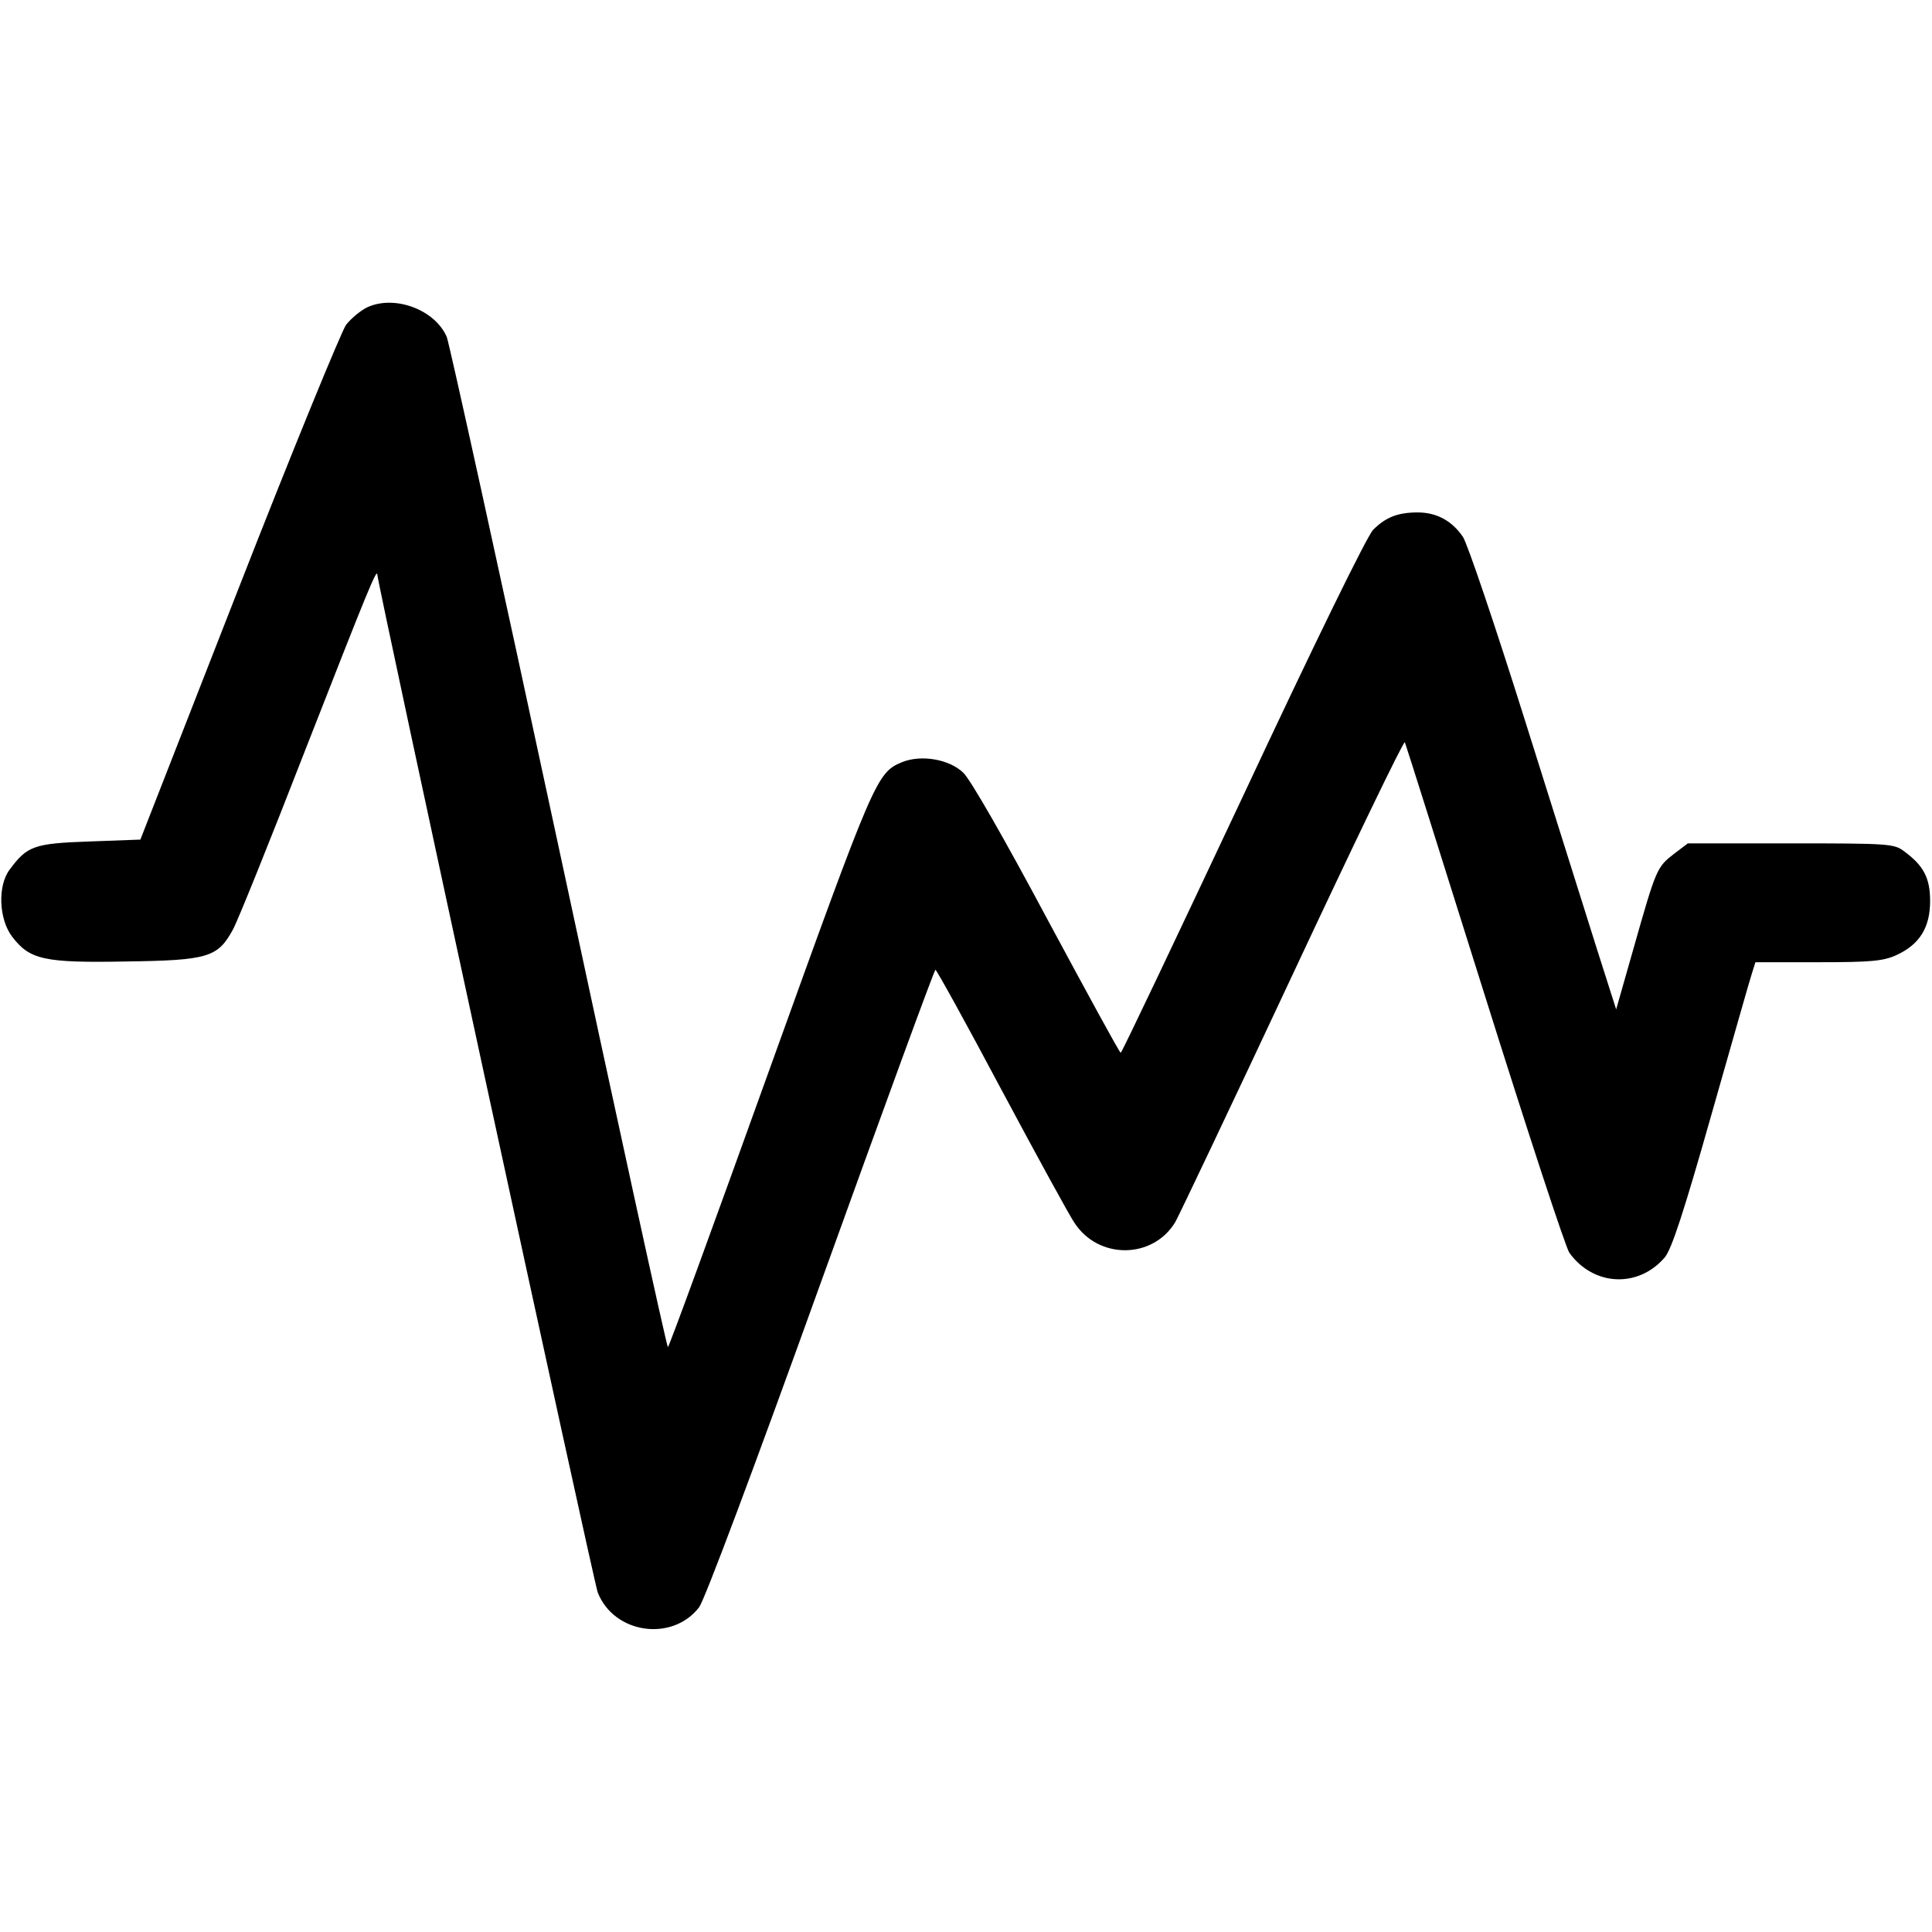
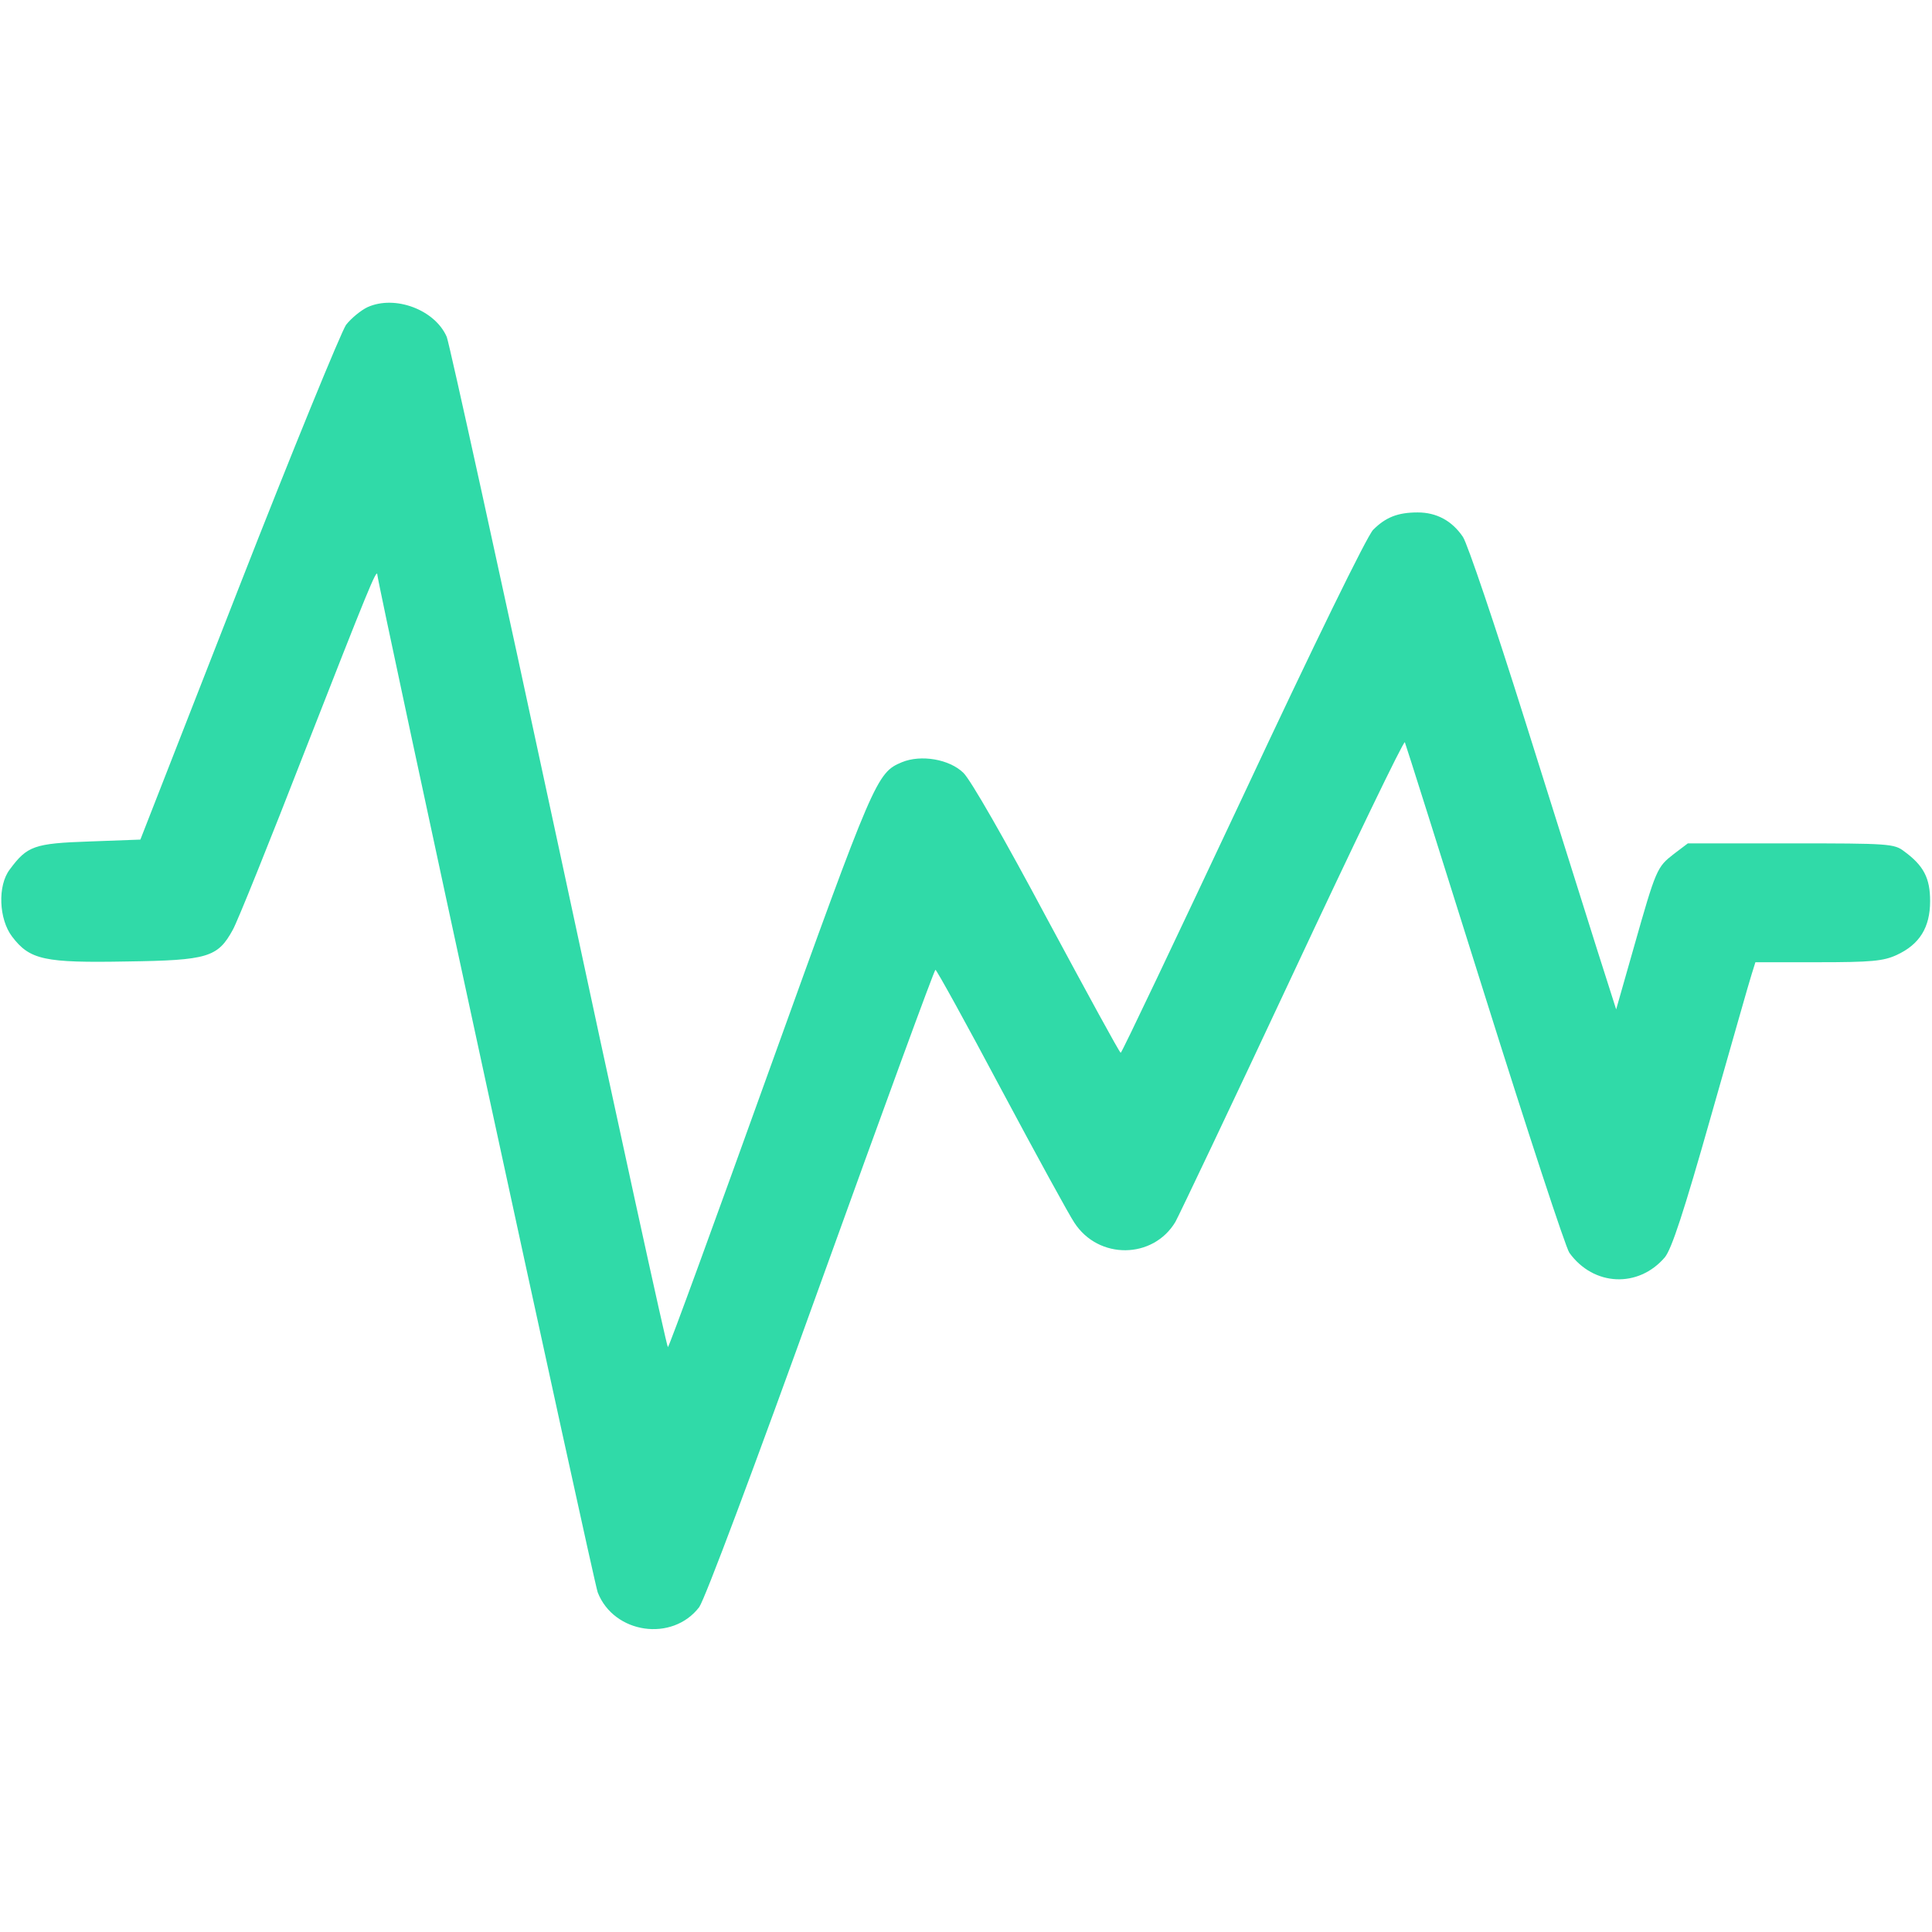
<svg xmlns="http://www.w3.org/2000/svg" version="1.0" width="512pt" height="512pt" viewBox="0 0 512 512" preserveAspectRatio="xMidYMid meet">
-   <g transform="translate(0,512) scale(0.1,-0.1)" fill="#000000" stroke="none">
+   <g transform="translate(0,512) scale(0.1,-0.1)" fill="rgb(48, 218, 168)" stroke="none">
    <path d="M974 4306 c-17 -8 -43 -29 -57 -47 -13 -19 -142 -333 -285 -699 l-260 -665 -135 -5 c-147 -5 -165 -12 -211 -74 -33 -43 -29 -132 6 -178 47 -62 86 -70 304 -66 215 3 241 11 281 84 12 21 99 237 193 479 164 419 189 481 190 462 1 -27 573 -2668 584 -2697 43 -110 198 -132 269 -39 15 21 143 362 323 862 164 455 300 827 303 827 3 0 82 -143 175 -318 93 -174 180 -333 193 -352 64 -99 209 -97 268 2 9 16 149 310 310 654 161 344 295 622 298 617 2 -4 97 -305 211 -668 114 -363 215 -671 225 -685 64 -89 183 -94 253 -12 18 22 50 119 122 373 54 189 102 359 108 377 l10 32 166 0 c141 0 173 3 208 19 61 28 89 73 89 143 0 61 -17 94 -69 132 -26 20 -40 21 -300 21 l-273 0 -37 -28 c-45 -35 -47 -39 -106 -247 l-47 -165 -51 160 c-28 88 -114 363 -192 610 -78 248 -151 464 -163 482 -29 43 -70 65 -120 65 -53 0 -85 -13 -118 -46 -16 -16 -156 -302 -345 -706 -176 -374 -321 -680 -324 -680 -3 0 -90 160 -195 355 -112 210 -203 369 -222 387 -37 36 -112 49 -163 28 -67 -28 -73 -43 -350 -812 -146 -406 -267 -738 -270 -738 -3 0 -133 595 -289 1323 -156 727 -290 1336 -297 1354 -31 72 -137 112 -210 79z" />
  </g>
</svg>
